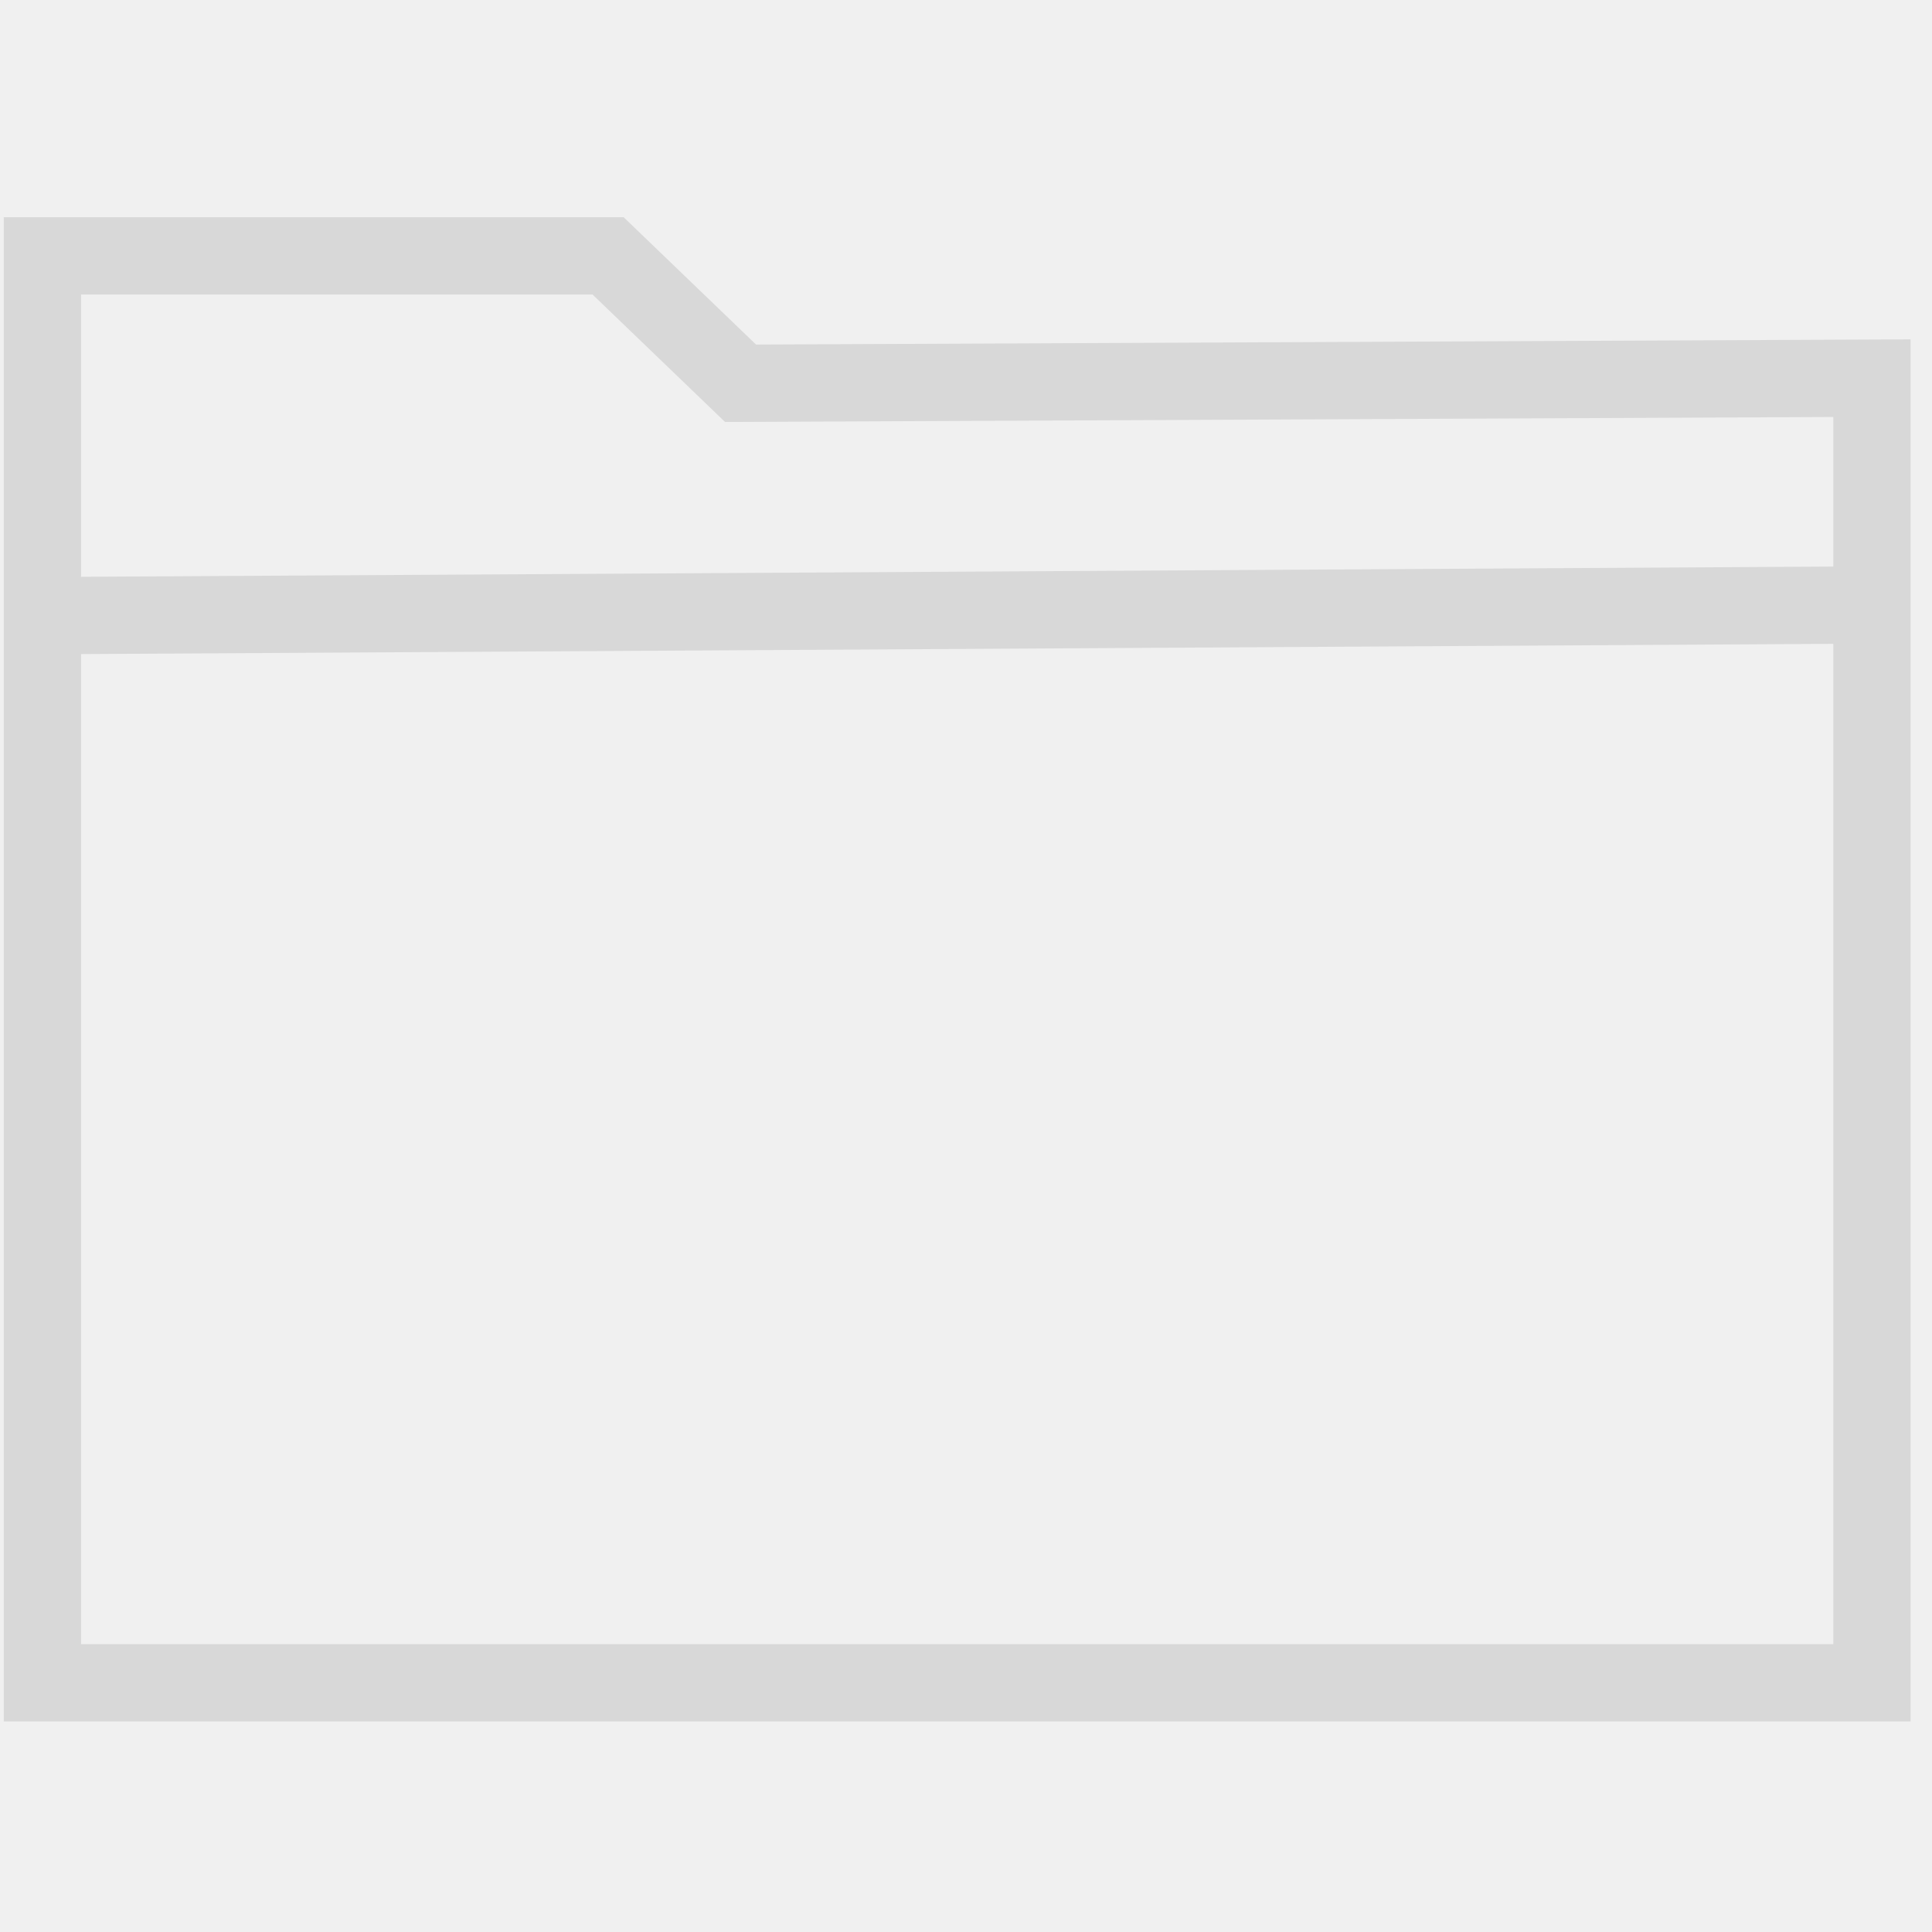
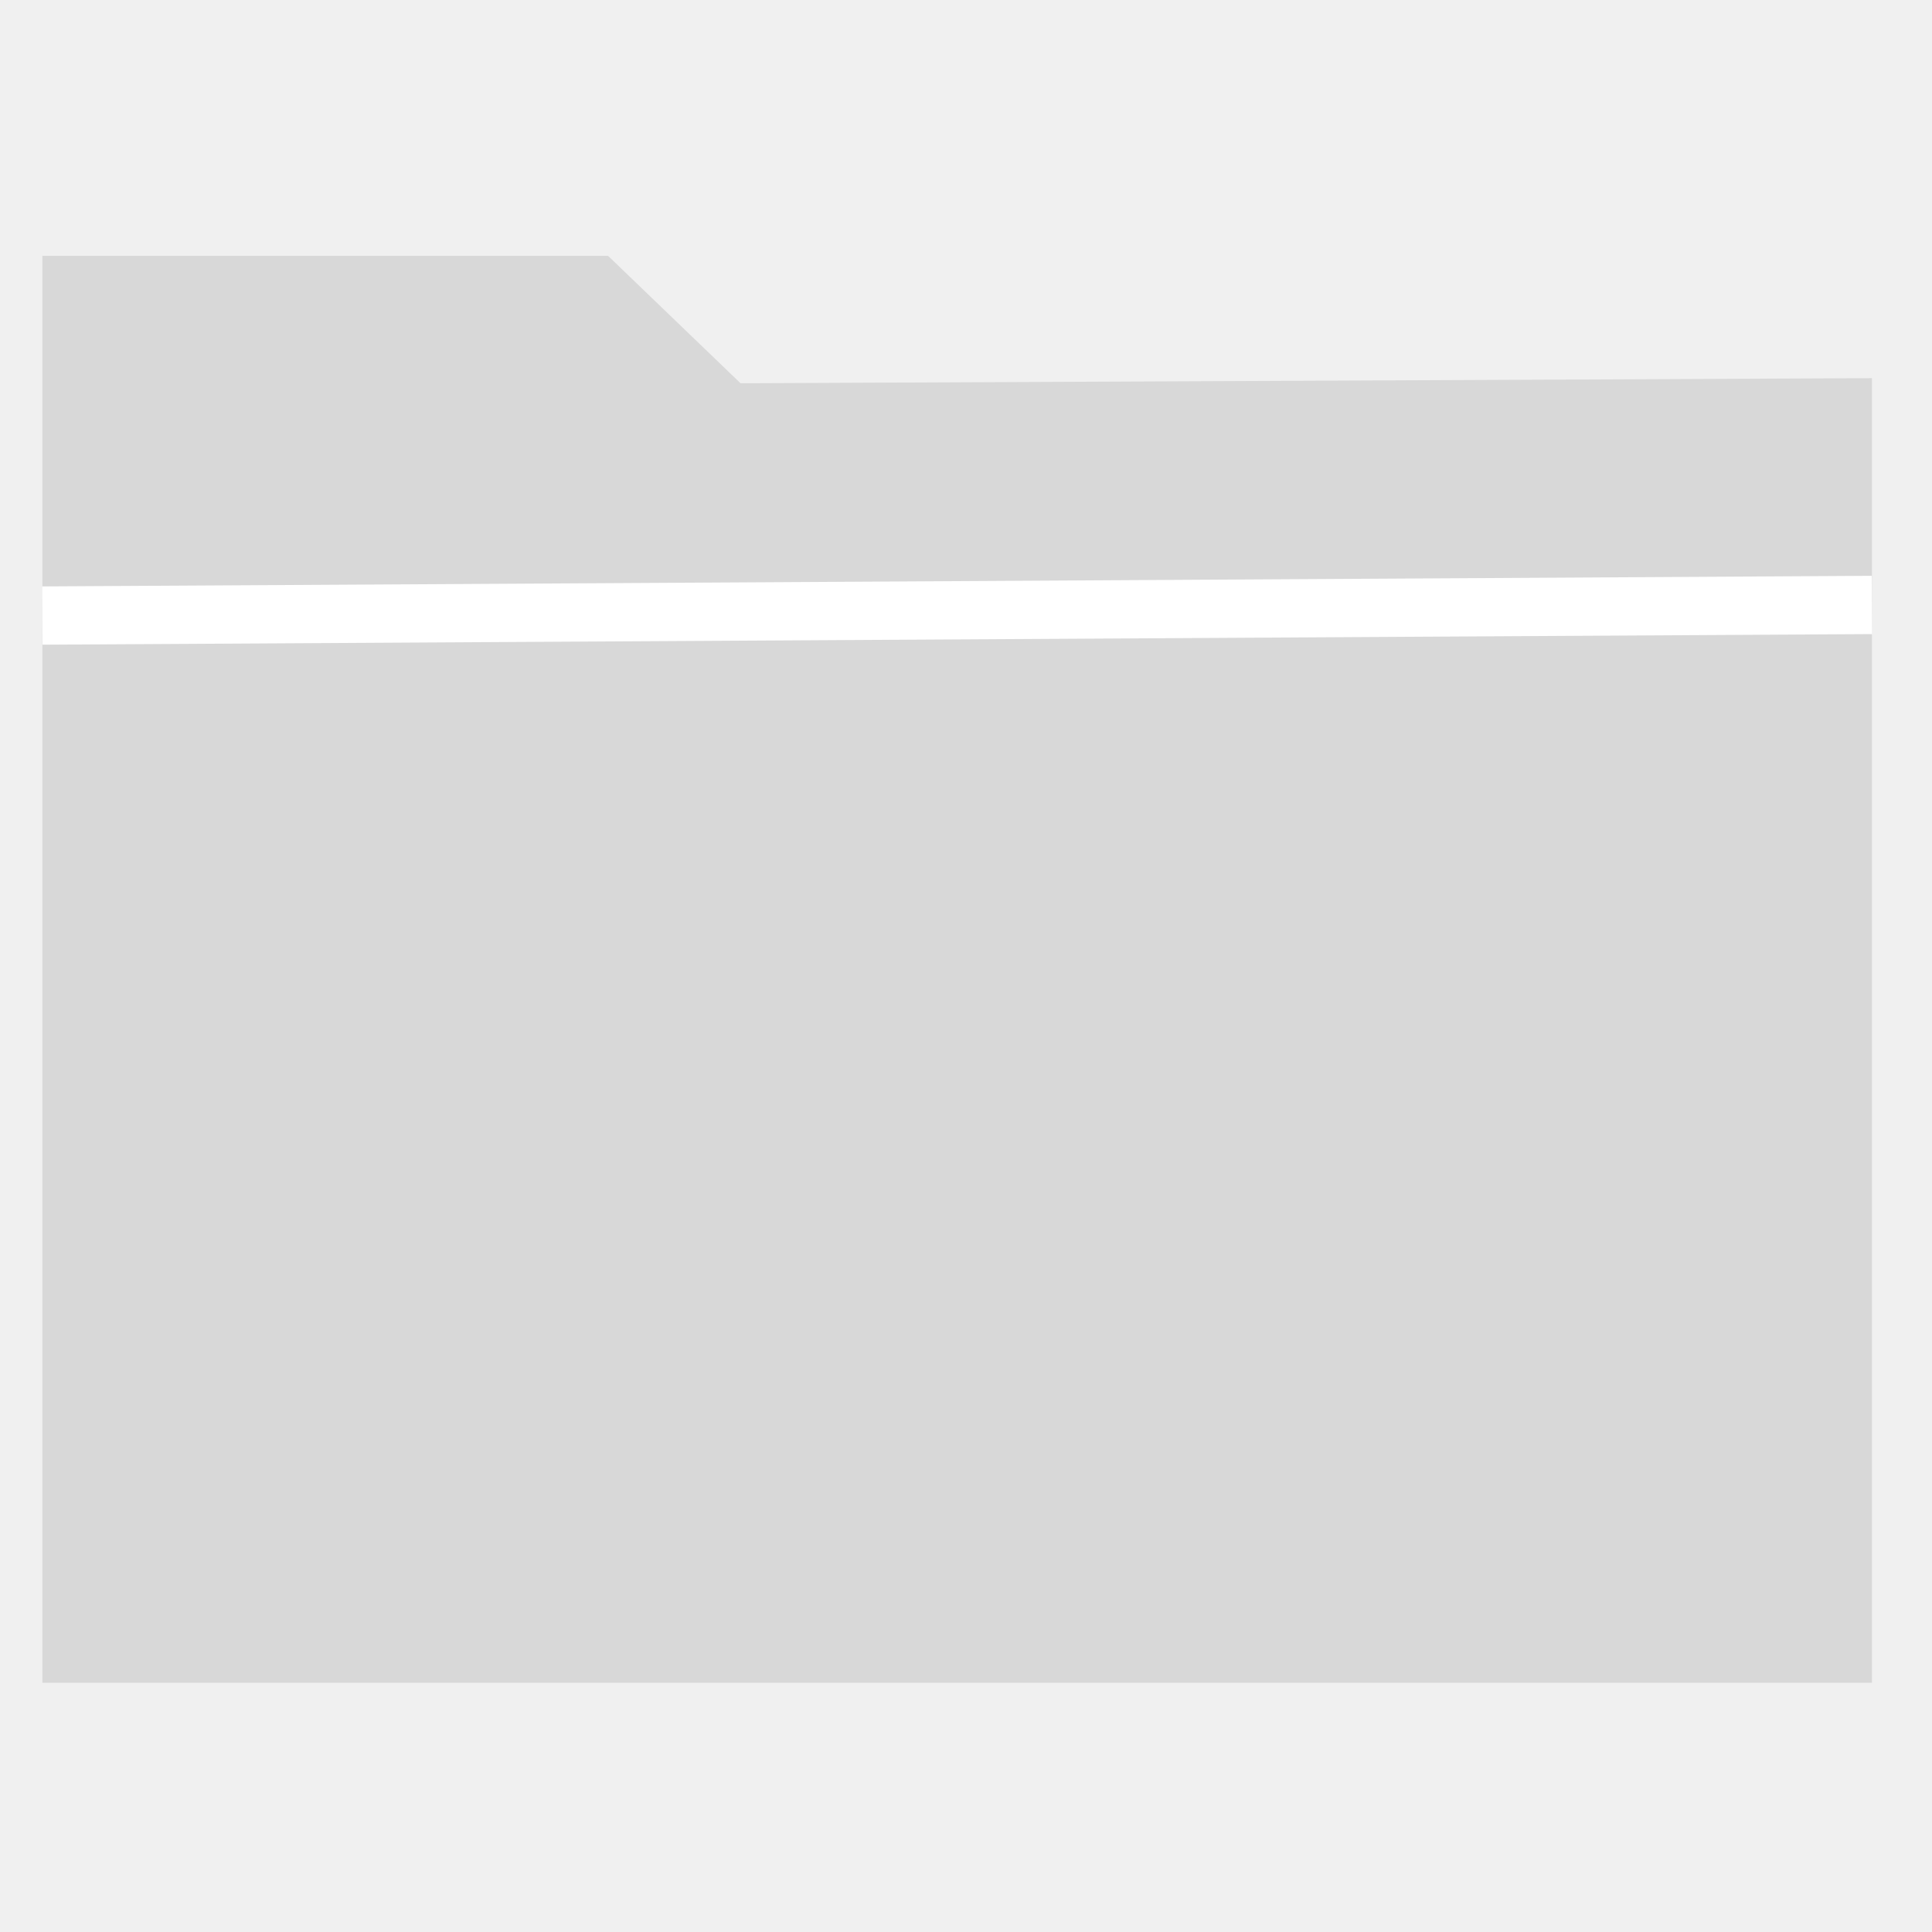
<svg xmlns="http://www.w3.org/2000/svg" version="1.1" id="Layer_1" x="0px" y="0px" width="100px" height="100px" viewBox="0 0 100 100" enable-background="new 0 0 100 100" xml:space="preserve">
  <path fill="#FFFFFF" d="M5.825,13.501" />
-   <polygon fill="none" stroke="#D8D8D8" stroke-width="4" stroke-miterlimit="10" points="2.195,13.243 2.195,87.1 96.891,87.1   96.891,19.574 38.331,19.838 31.474,13.243 " />
-   <line fill="none" stroke="#D8D8D8" stroke-width="4" stroke-miterlimit="10" x1="3.185" y1="31.861" x2="96.891" y2="31.312" />
+   <polygon fill="#D8D8D8" points="2.195,13.243 2.195,87.1 96.891,87.1 96.891,19.574 38.331,19.838 31.474,13.243 " />
+   <line fill="none" stroke="#FFFFFF" stroke-width="3.016" stroke-miterlimit="10" x1="2.195" y1="31.861" x2="96.891" y2="31.312" />
</svg>
